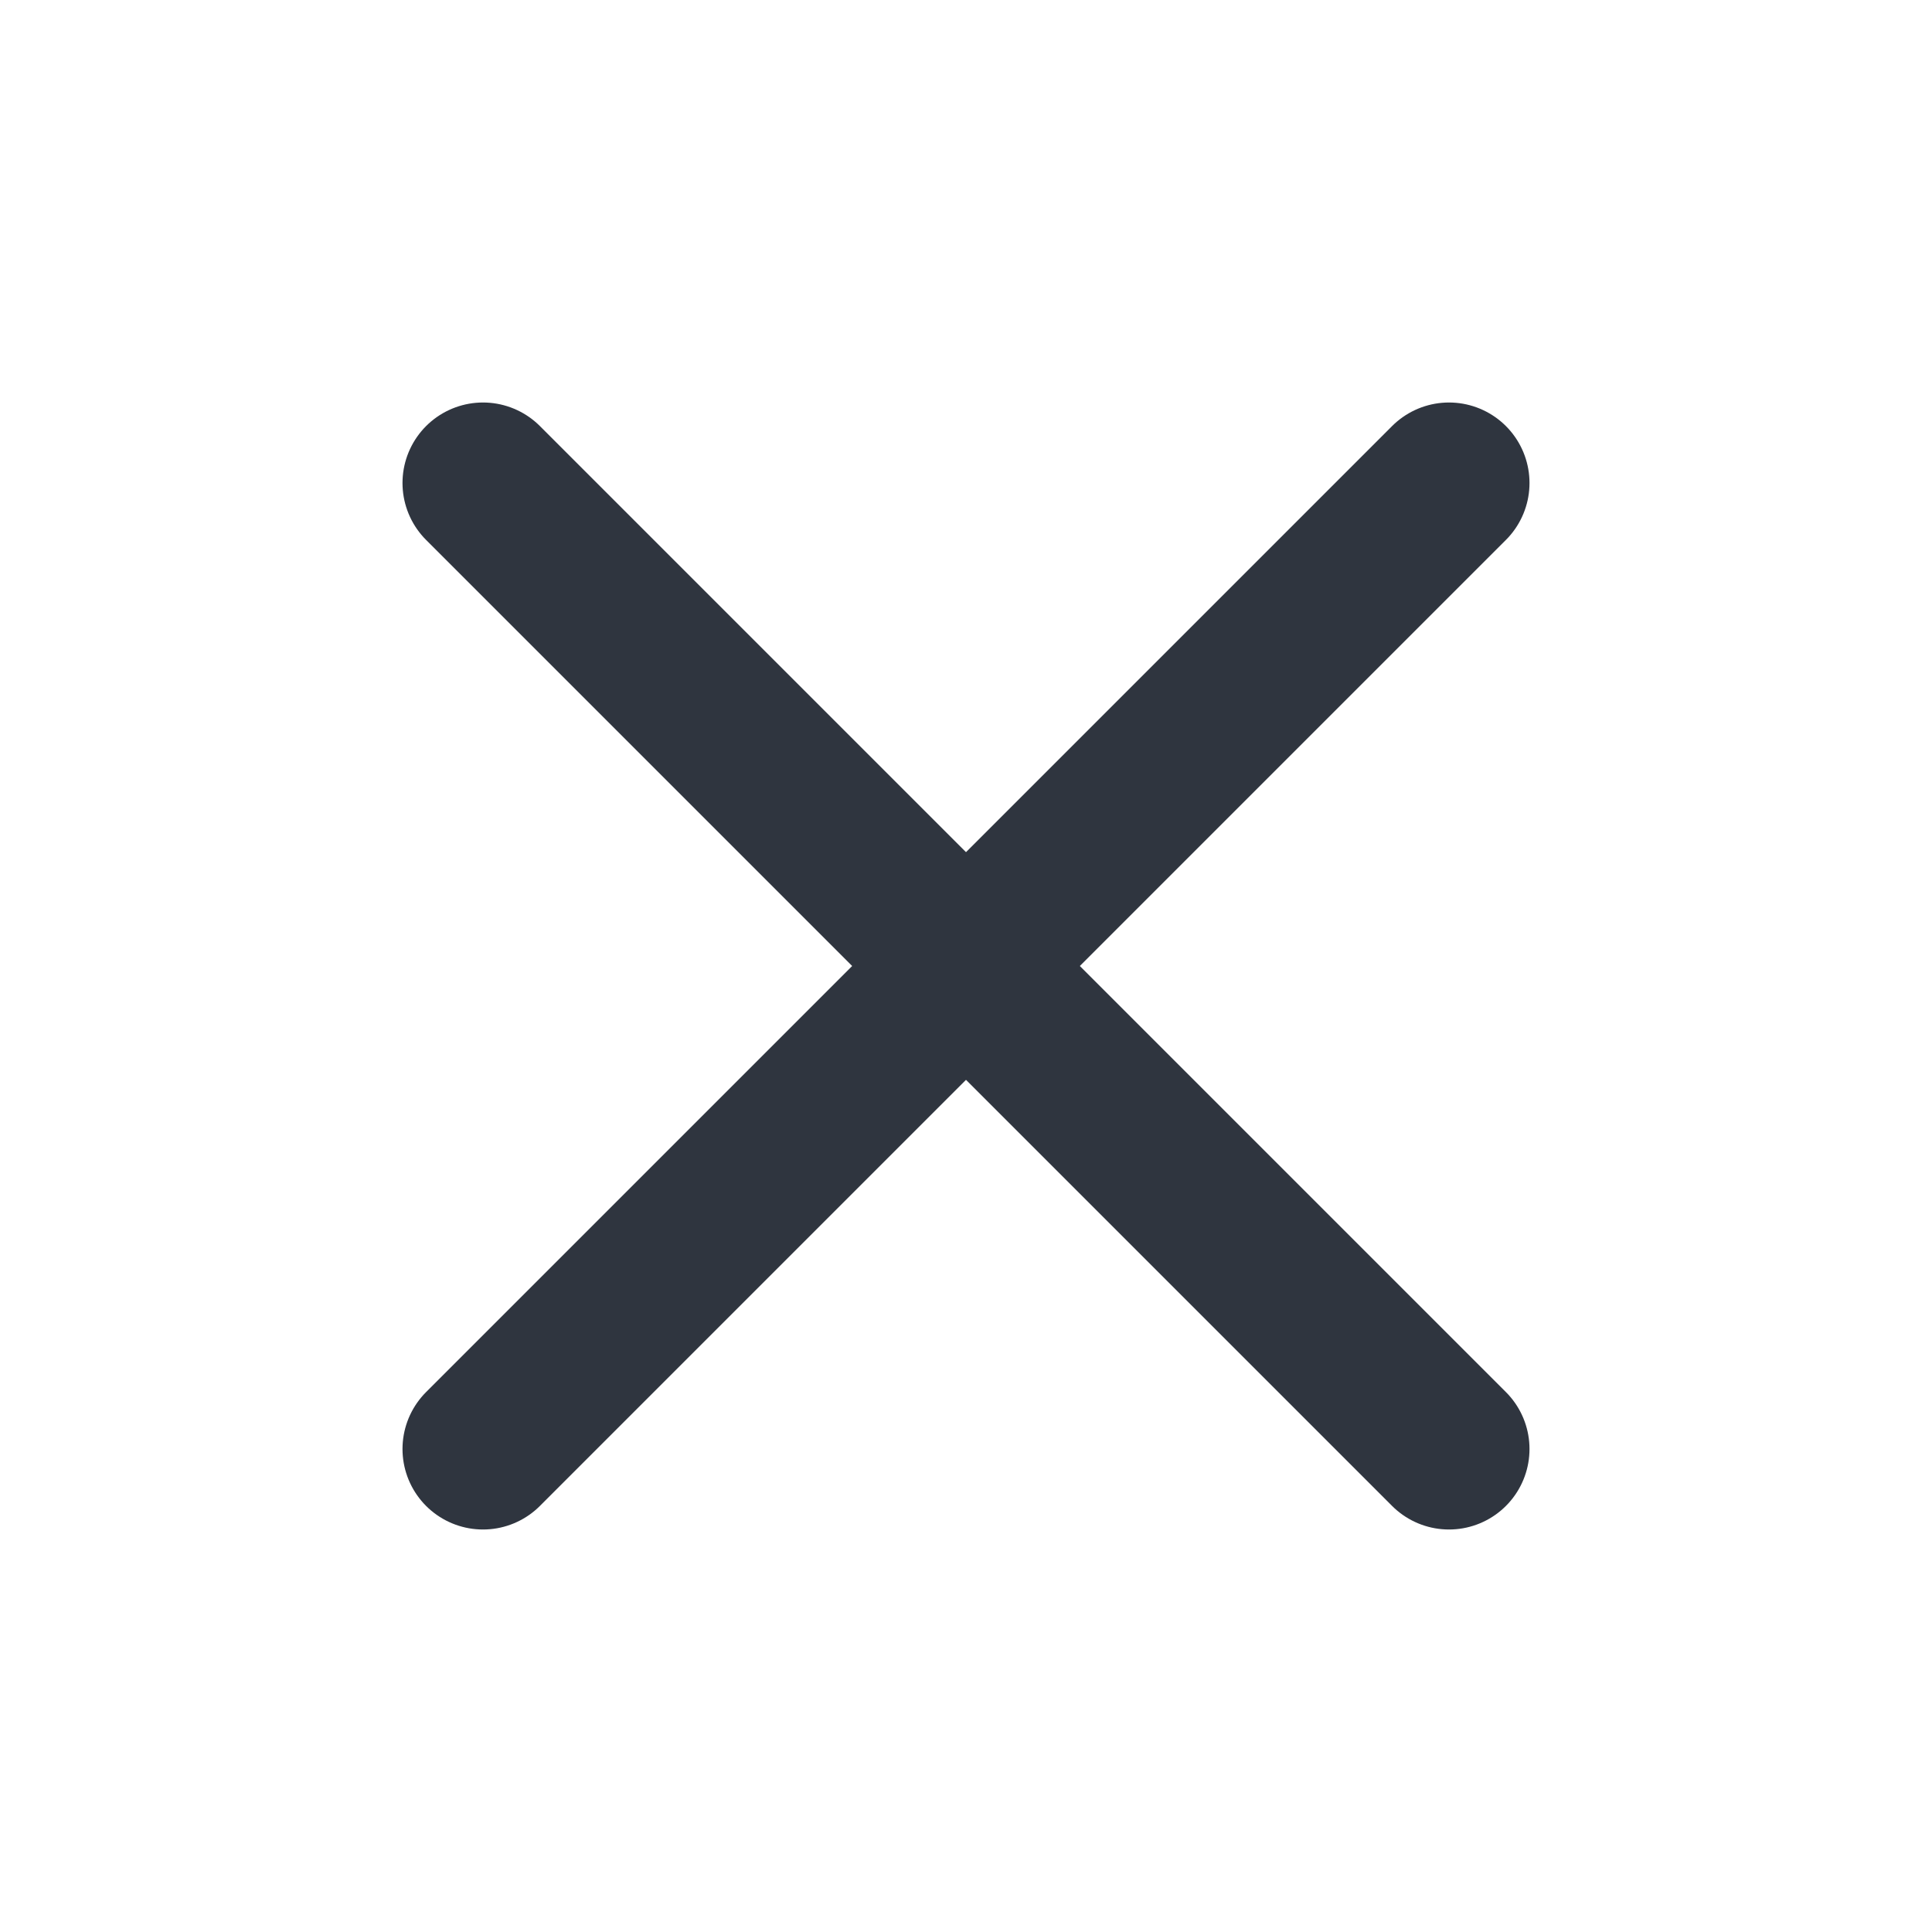
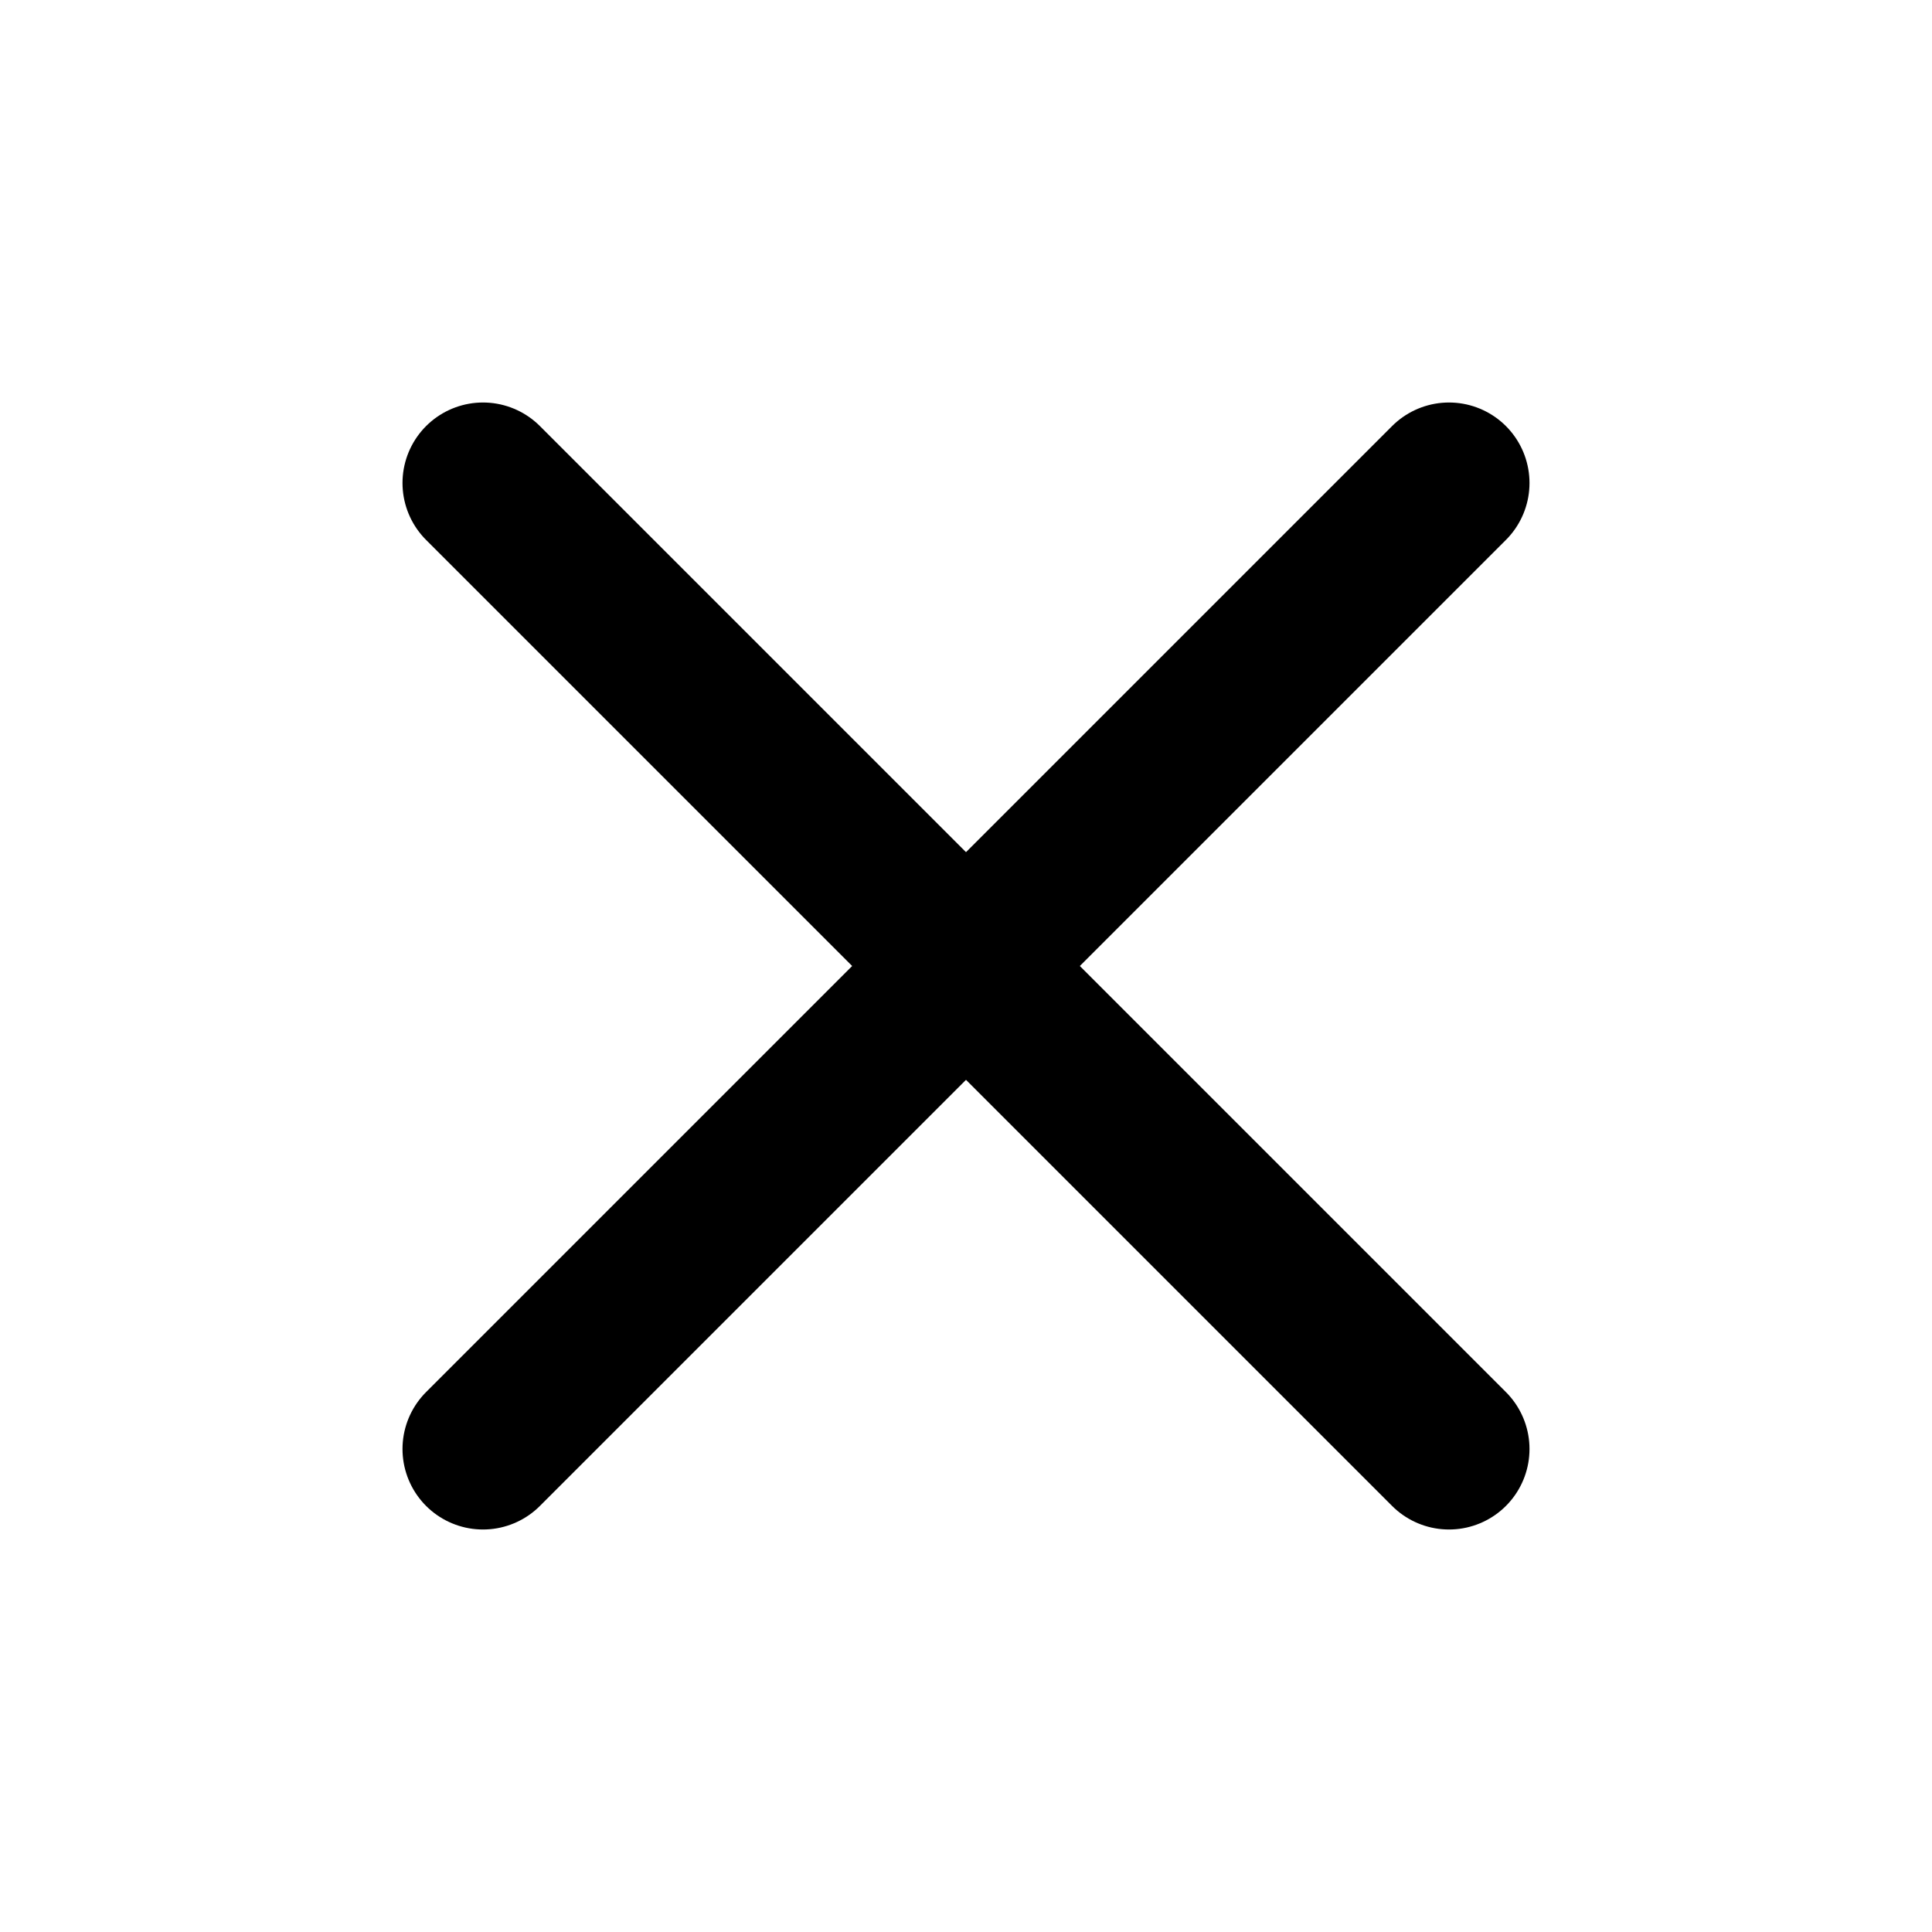
<svg xmlns="http://www.w3.org/2000/svg" width="24" height="24" viewBox="0 0 24 24" fill="none">
-   <path d="M18 6L6 18" stroke="#2F353F" stroke-width="2" stroke-linecap="round" stroke-linejoin="round" />
-   <path d="M6 6L18 18" stroke="#2F353F" stroke-width="2" stroke-linecap="round" stroke-linejoin="round" />
+   <path d="M18 6L6 18" stroke="currentColor" stroke-width="2" stroke-linecap="round" stroke-linejoin="round" />
+   <path d="M6 6L18 18" stroke="currentColor" stroke-width="2" stroke-linecap="round" stroke-linejoin="round" />
</svg>
